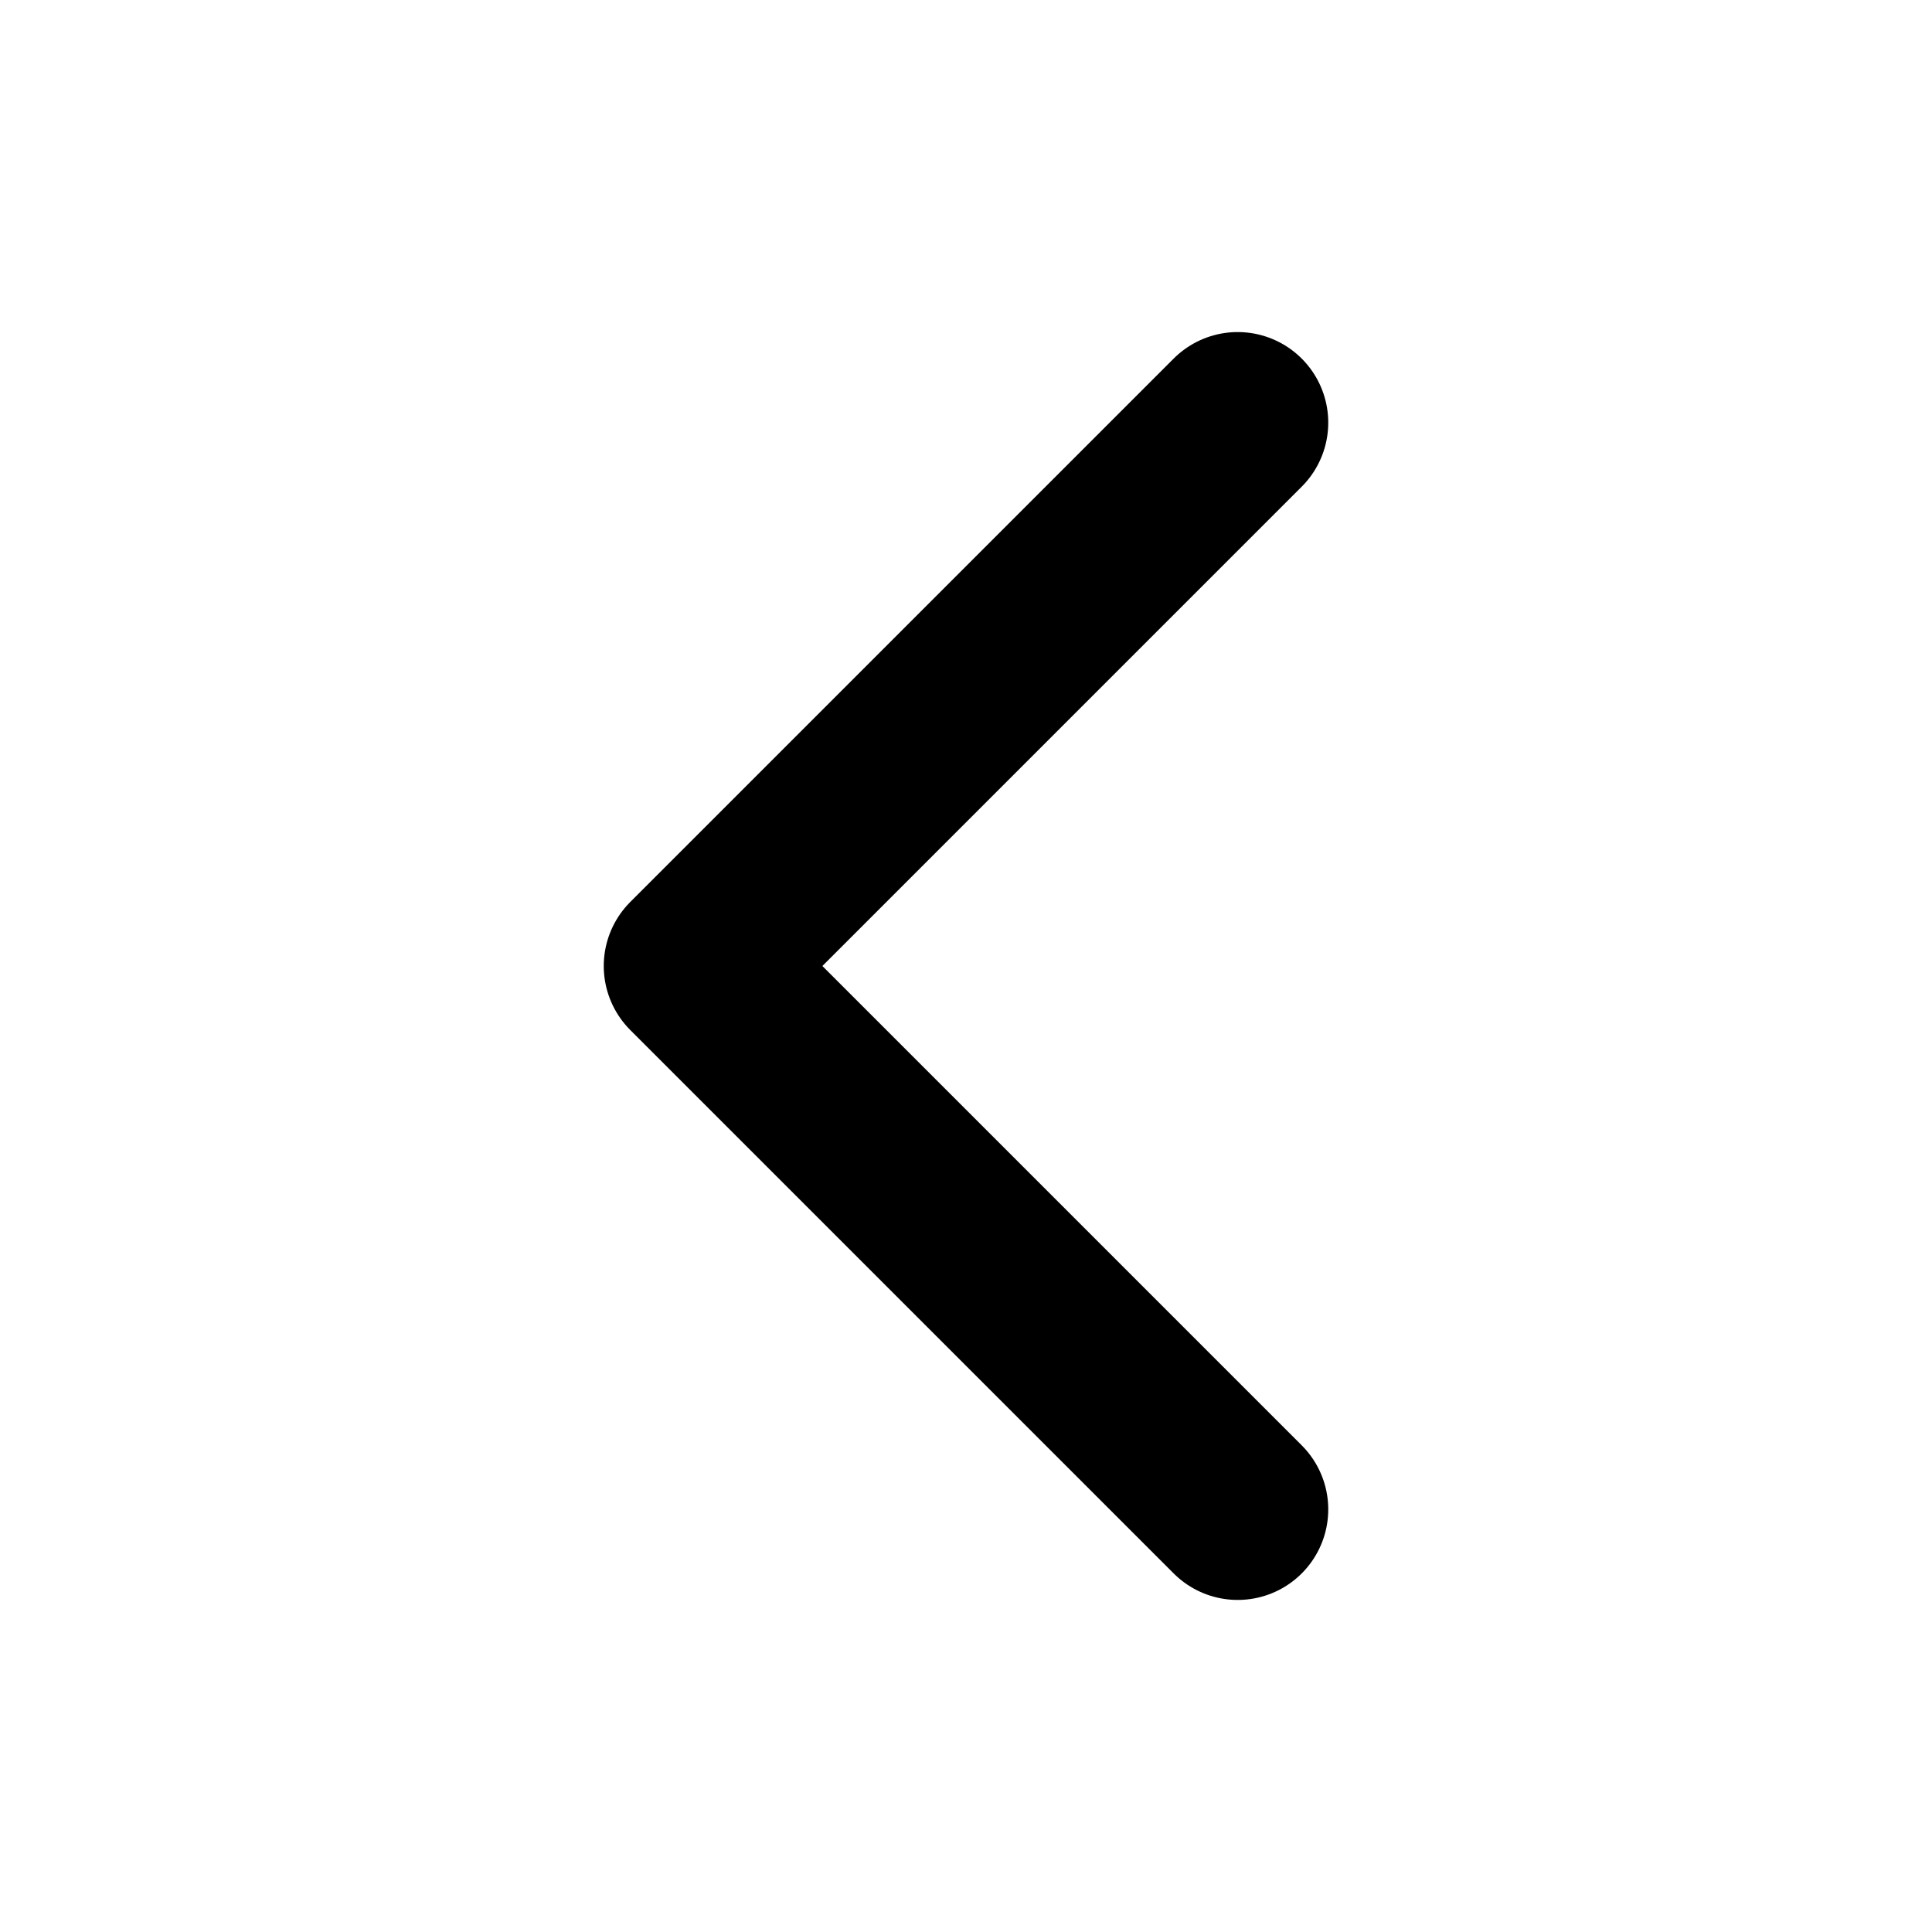
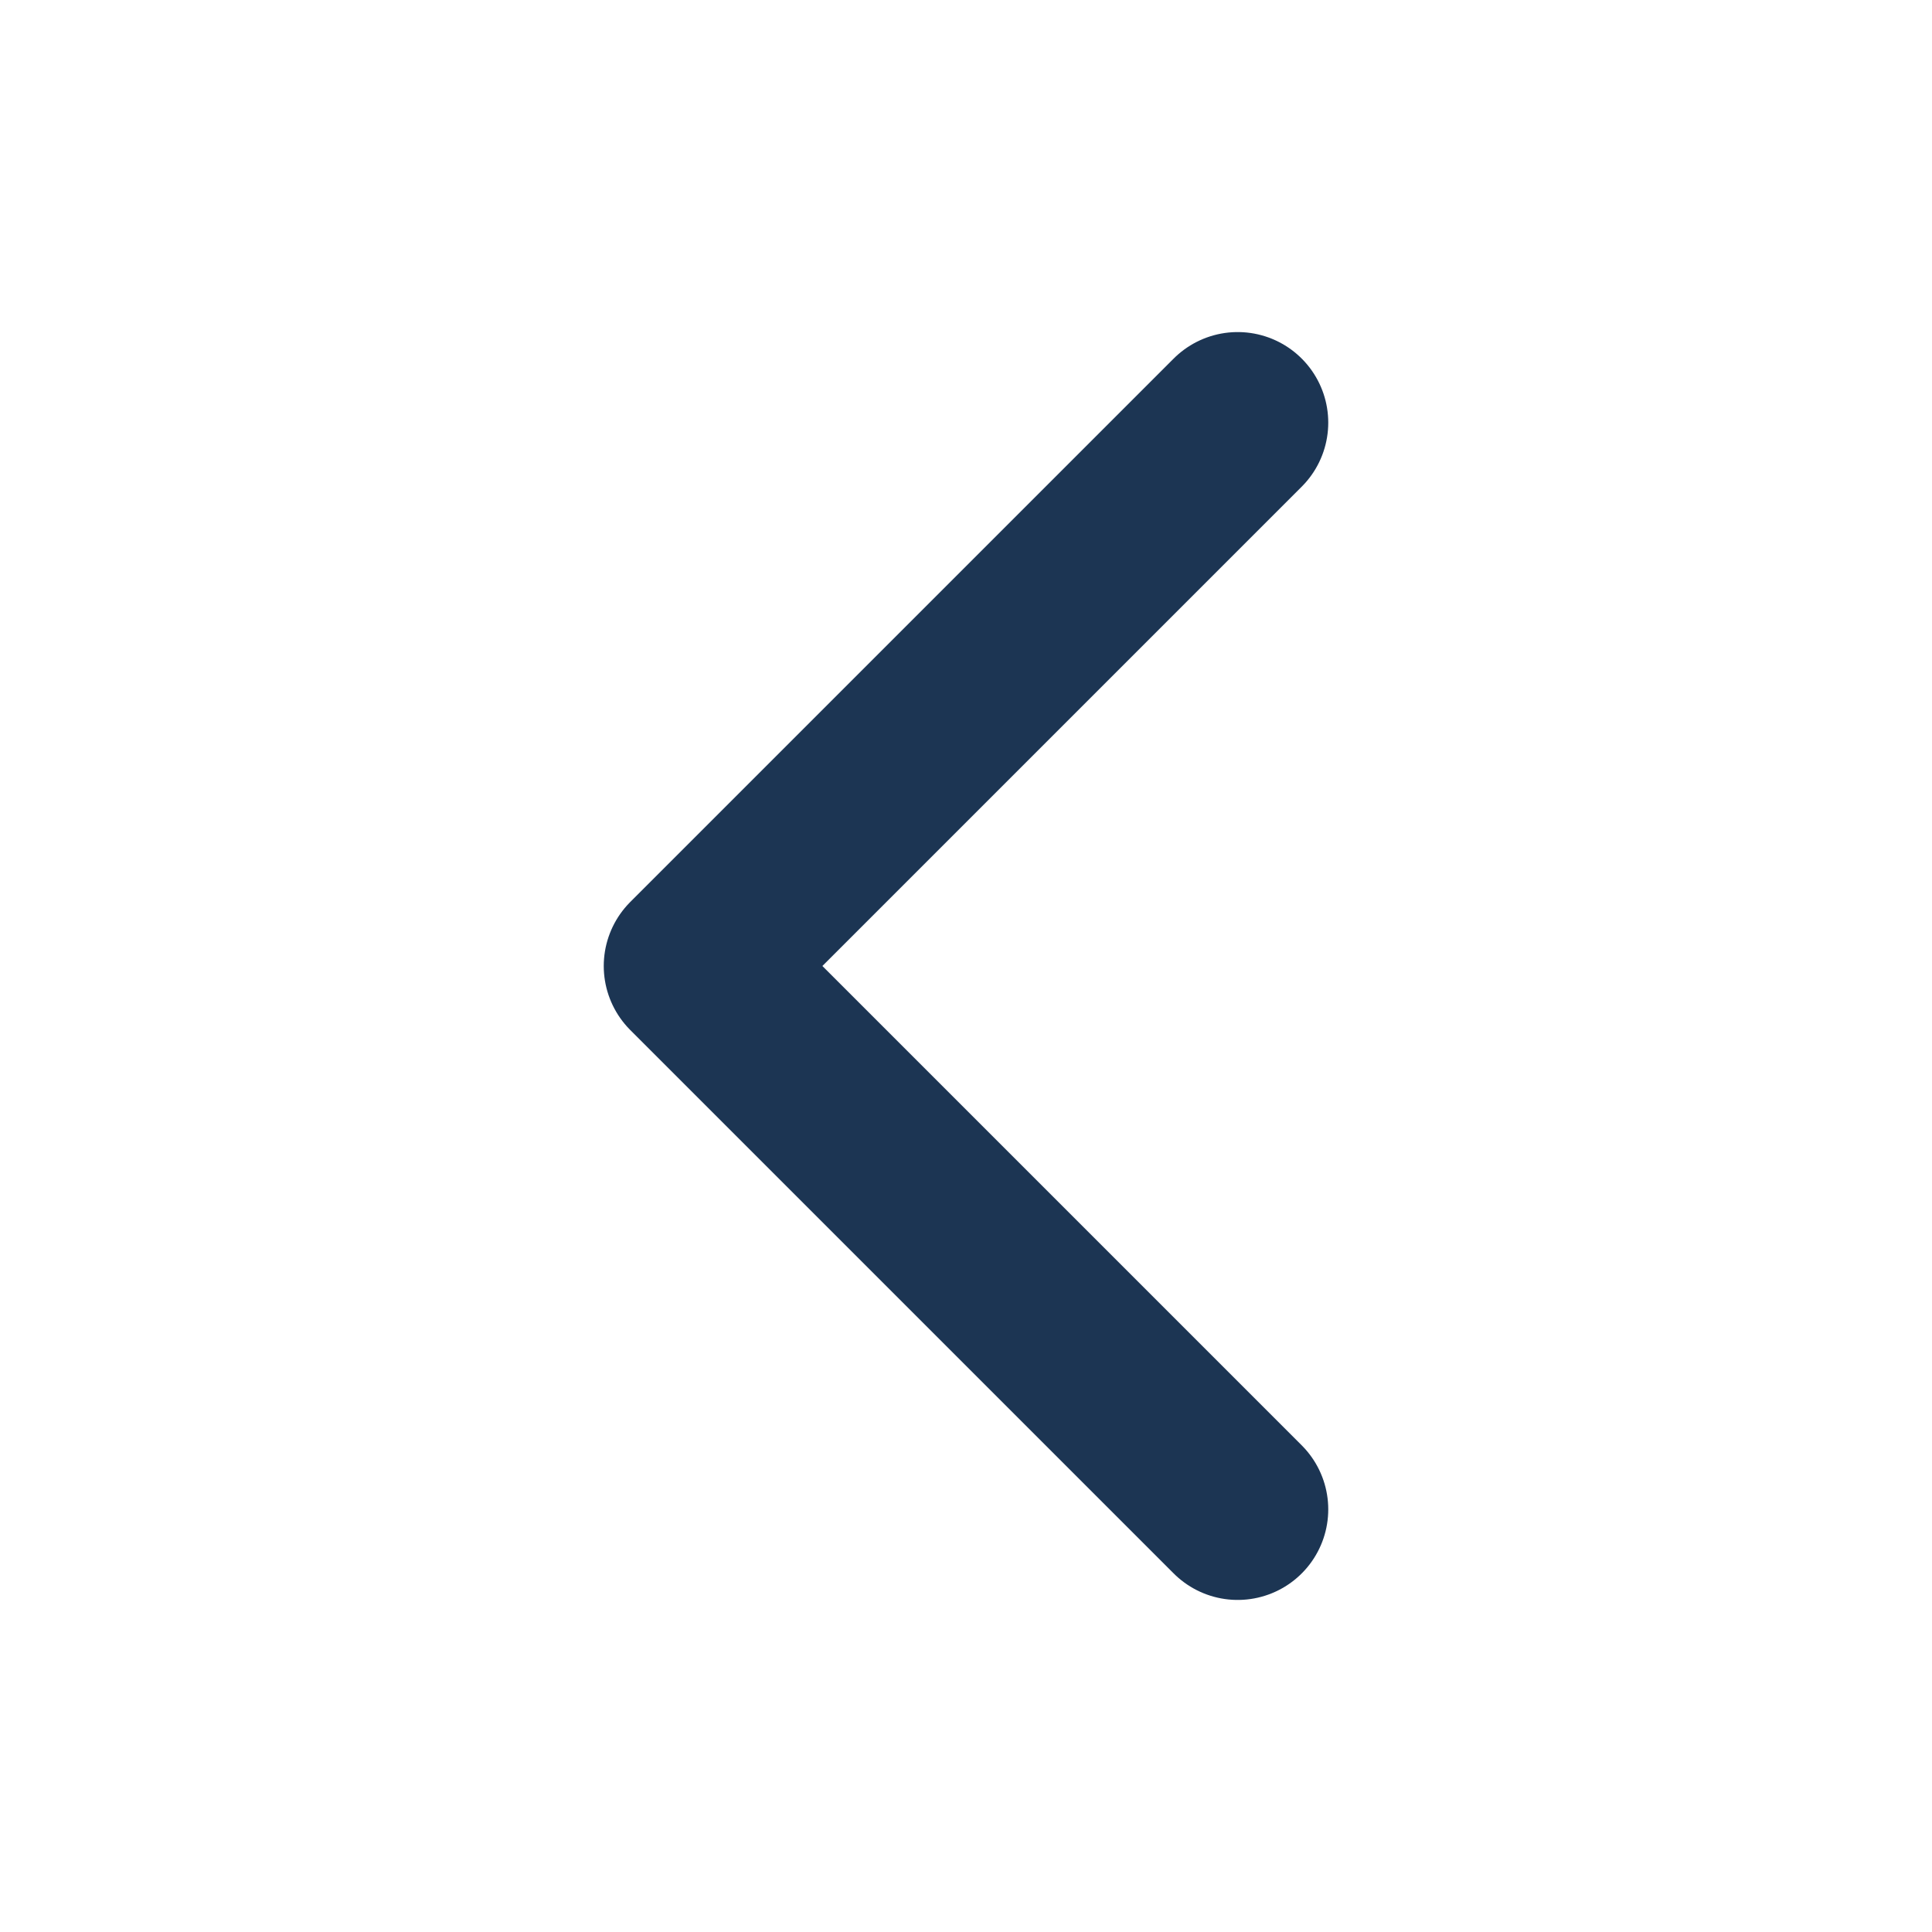
<svg xmlns="http://www.w3.org/2000/svg" class="ionicon" viewBox="0 0 512 512">
-   <path fill="none" stroke="currentColor" stroke-linecap="round" stroke-linejoin="round" stroke-width="48" d="M328 112L184 256l144 144" />
+   <path fill="none" stroke="#1c3553" stroke-linecap="round" stroke-linejoin="round" stroke-width="48" d="M328 112L184 256l144 144" />
</svg>
